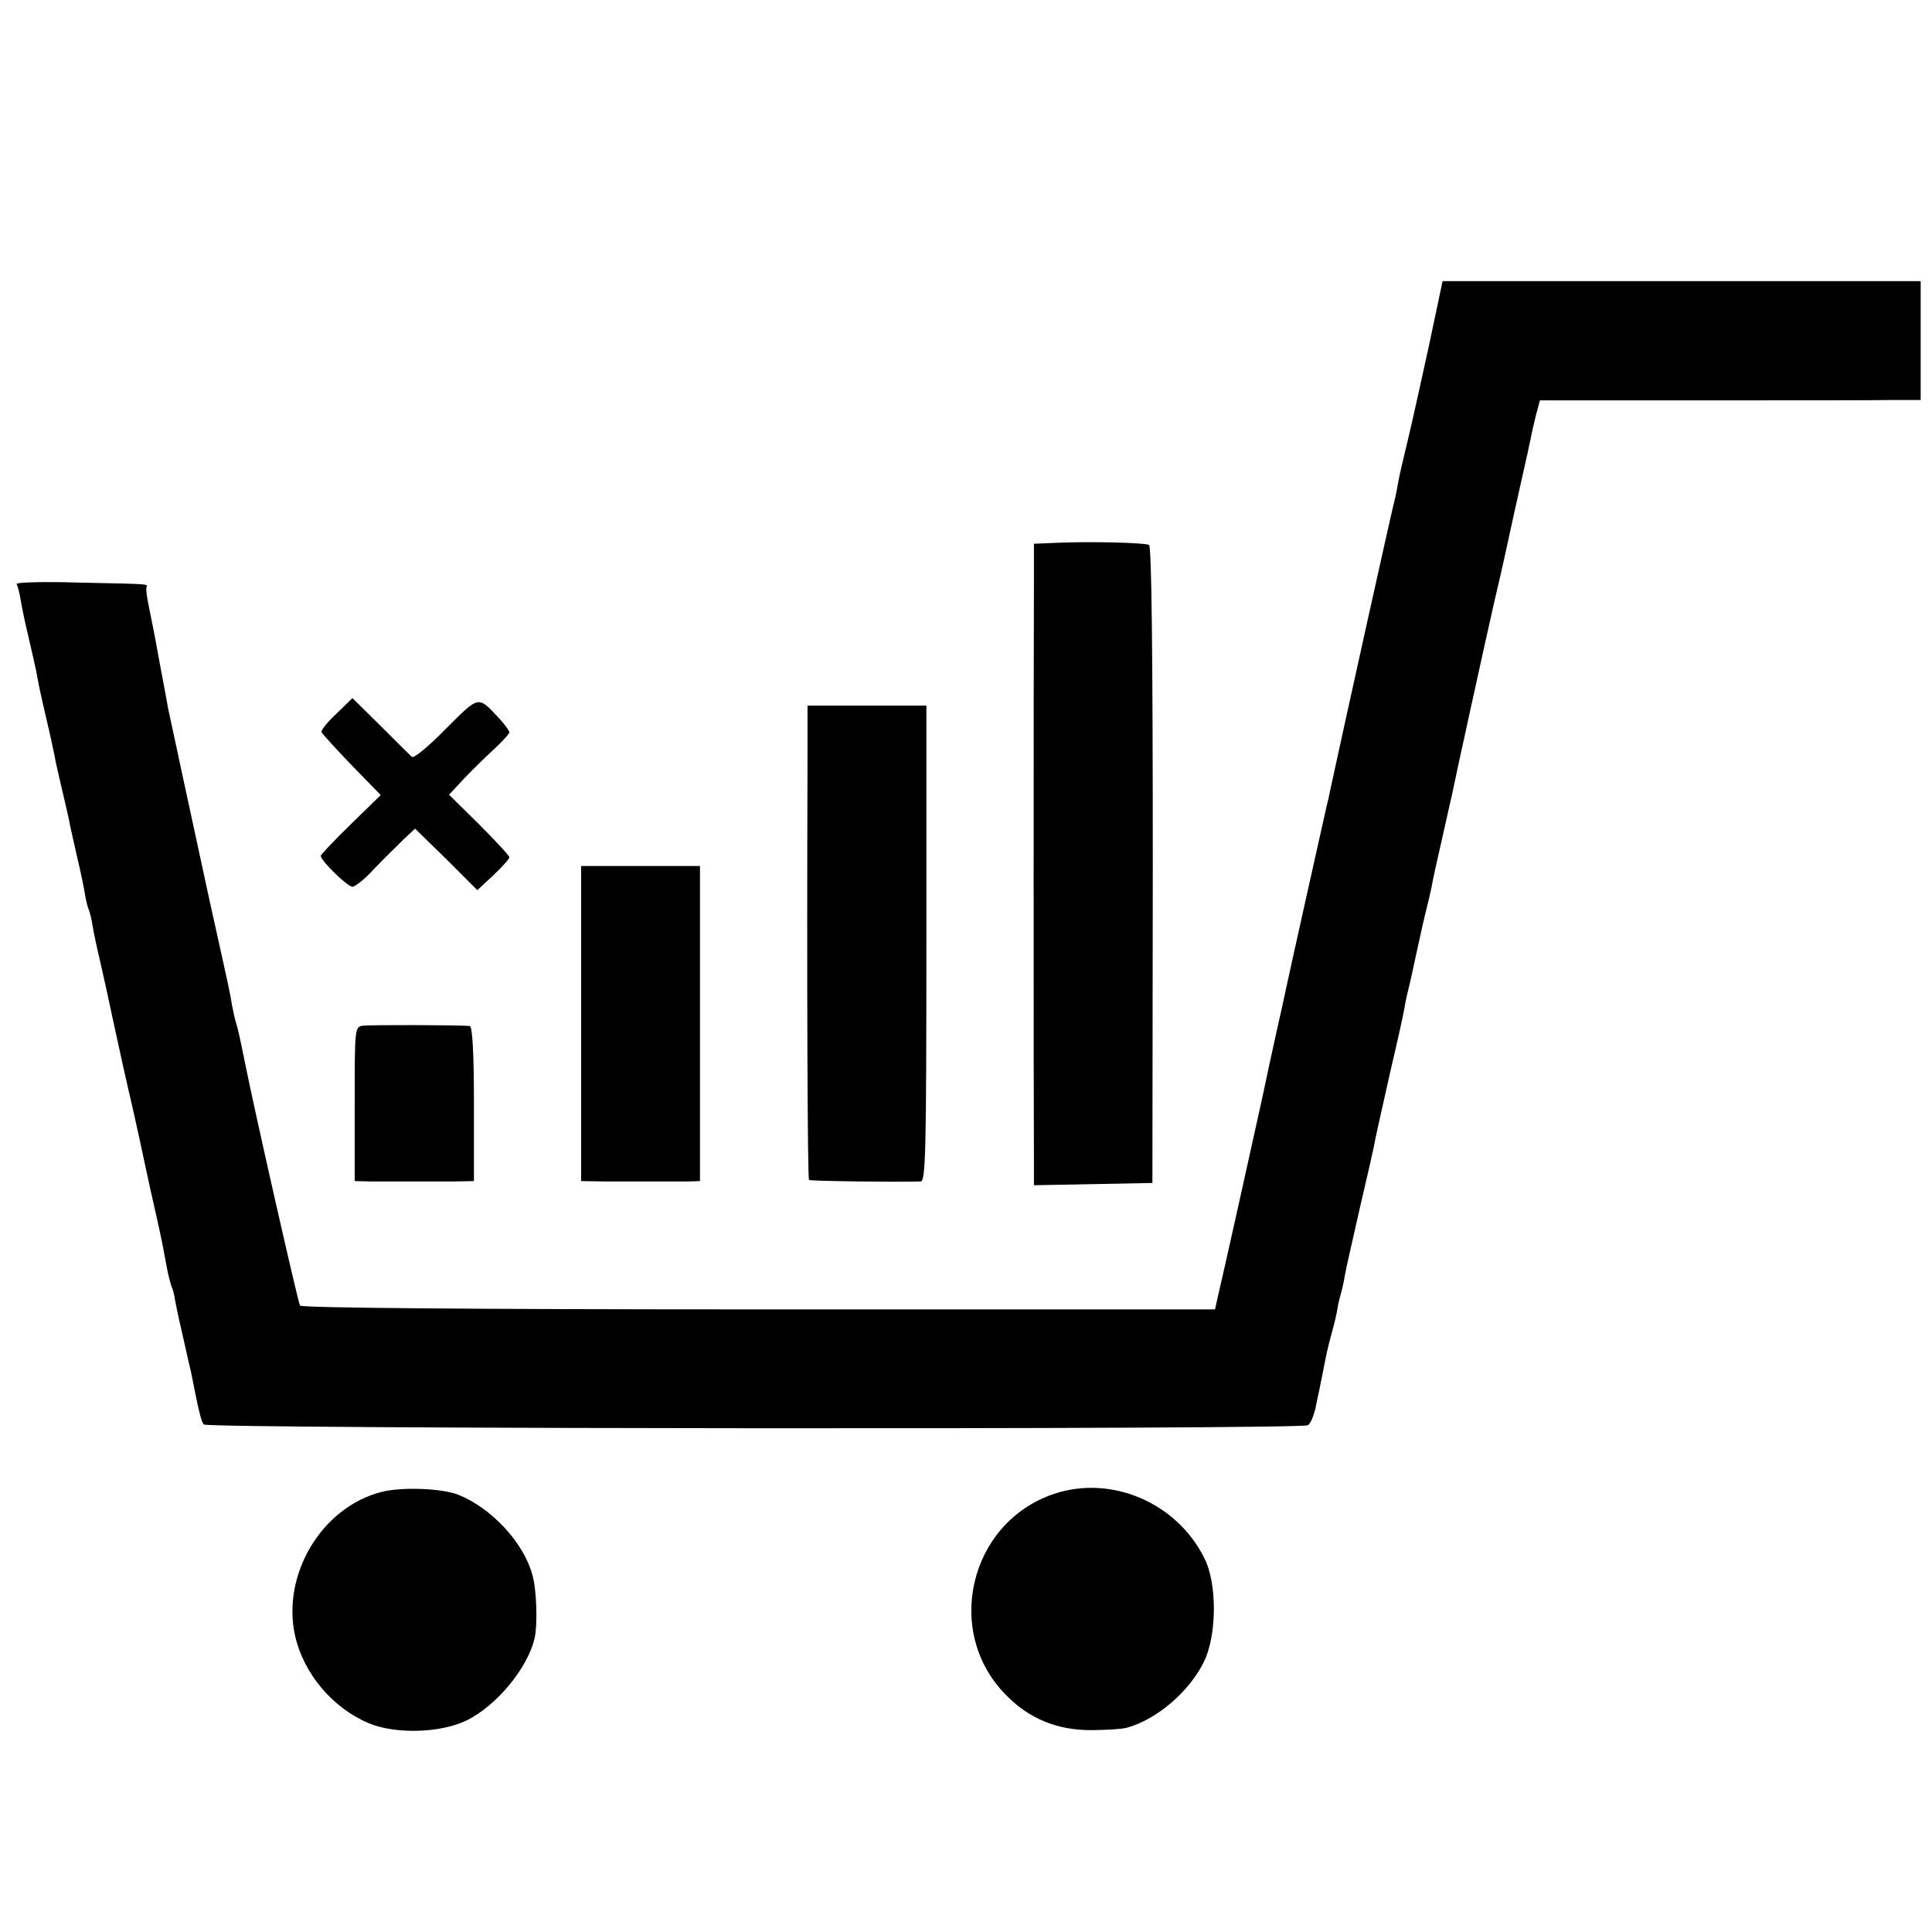
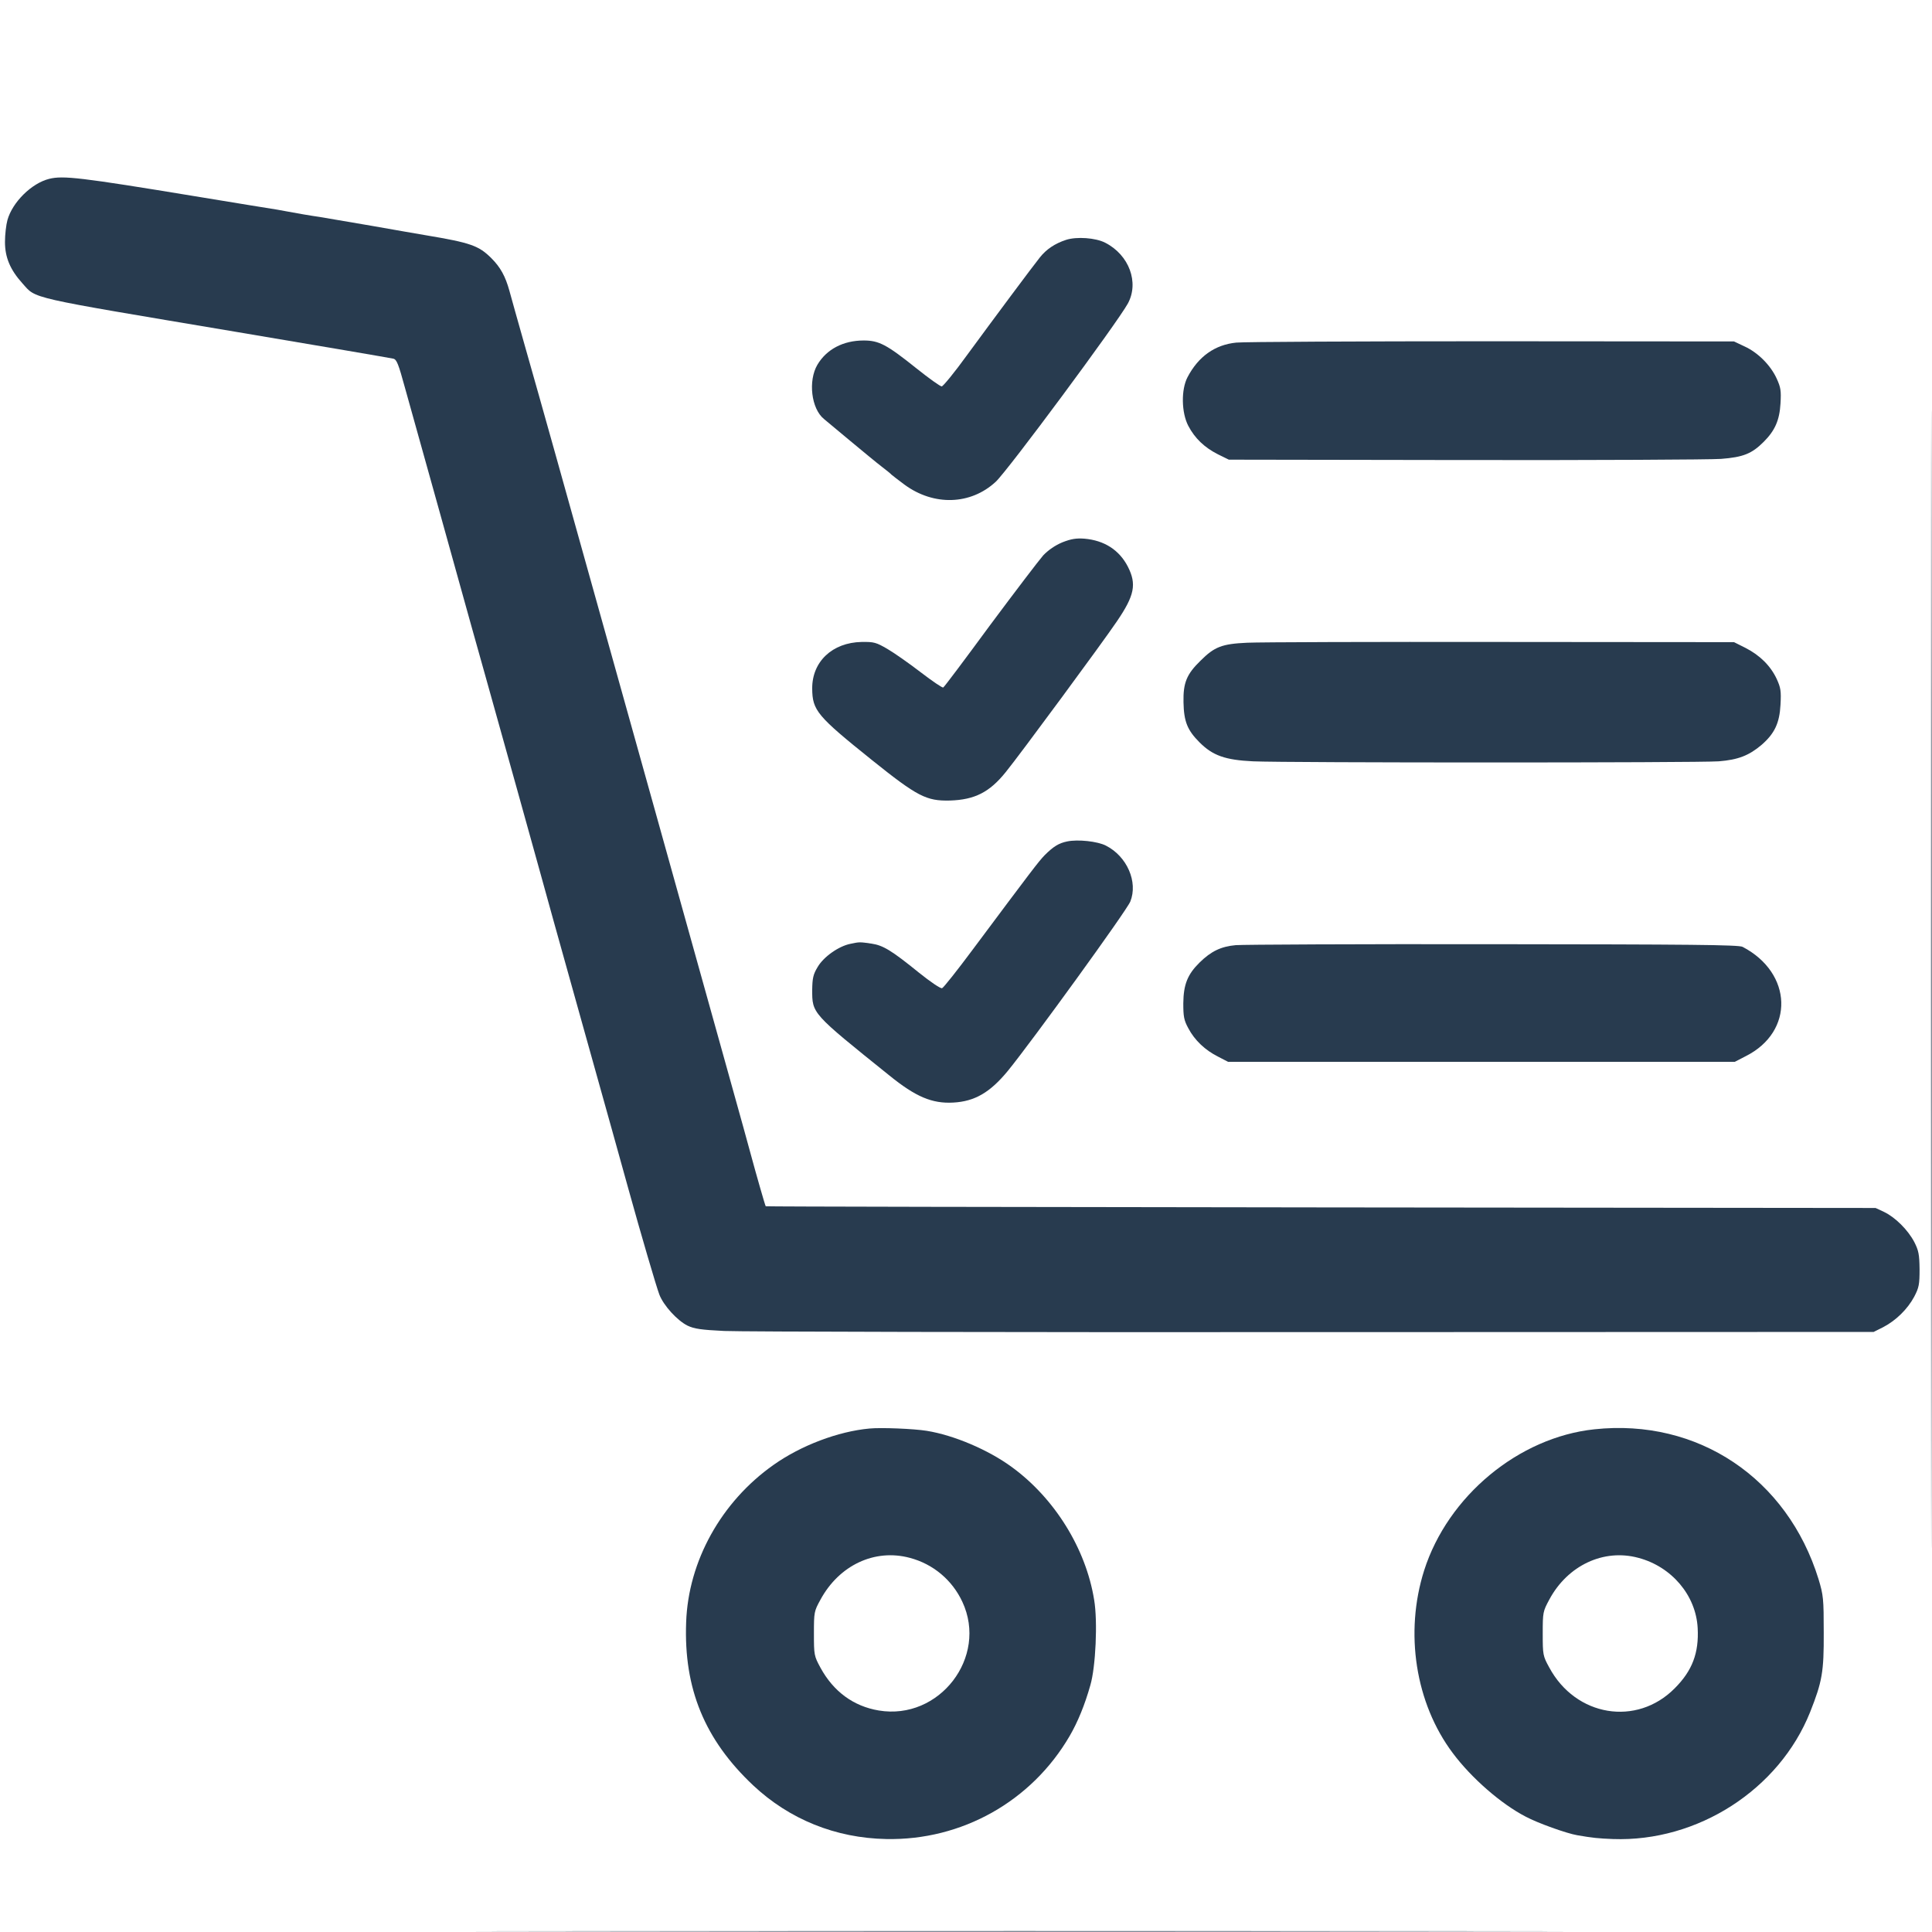
- <svg xmlns="http://www.w3.org/2000/svg" version="1.0" width="512pt" height="512pt" viewBox="0 0 512 512" preserveAspectRatio="xMidYMid meet">
-   <g transform="translate(0,512) scale(0.1,-0.1)" fill="#000000" stroke="none">
-     <path d="M3786 4200 c-21 -96 -46 -209 -56 -250 -10 -41 -21 -88 -24 -105 -3 -16 -7 -39 -10 -50 -6 -20 -138 -617 -171 -770 -2 -11 -6 -29 -9 -40 -10 -44 -102 -456 -110 -495 -3 -14 -12 -56 -21 -95 -20 -92 -21 -94 -40 -185 -10 -47 -111 -501 -120 -537 l-5 -23 -1210 0 c-756 0 -1211 4 -1215 10 -5 8 -120 514 -145 640 -15 74 -19 91 -24 108 -3 9 -8 31 -11 47 -6 37 -3 23 -60 280 -53 245 -101 467 -110 510 -3 17 -7 41 -10 55 -3 14 -9 50 -15 80 -10 57 -15 80 -27 140 -4 19 -6 38 -5 43 3 10 16 9 -176 13 -95 3 -171 1 -168 -4 3 -5 8 -24 11 -43 3 -19 12 -62 20 -95 8 -34 17 -74 20 -88 3 -14 7 -38 10 -52 3 -14 12 -54 20 -88 8 -33 16 -72 19 -86 2 -14 12 -56 21 -95 9 -38 19 -81 21 -94 3 -12 11 -51 19 -85 8 -33 17 -76 20 -95 3 -19 8 -37 10 -41 2 -4 7 -22 10 -41 3 -19 12 -62 20 -95 8 -34 16 -73 19 -85 4 -20 17 -79 41 -189 2 -8 12 -55 24 -105 11 -49 27 -121 35 -160 8 -38 22 -101 31 -140 15 -67 17 -80 30 -149 4 -16 8 -33 10 -36 2 -4 7 -20 9 -36 7 -37 12 -57 26 -119 6 -27 13 -59 16 -70 21 -107 27 -131 34 -140 10 -12 2908 -14 2926 -2 7 4 15 24 20 44 4 21 8 40 9 43 1 6 13 65 19 95 2 11 9 40 16 65 7 25 13 52 14 60 1 8 5 26 9 40 4 14 9 36 11 50 2 14 21 95 40 180 20 85 39 168 41 183 3 15 21 94 39 175 19 81 37 161 39 177 3 17 8 39 11 50 3 11 12 54 21 95 9 41 20 91 25 110 5 19 11 46 14 60 2 14 14 68 26 120 12 52 23 104 26 115 10 50 87 401 114 520 12 50 23 100 26 113 4 20 44 201 59 267 3 11 7 34 11 50 3 17 10 47 15 67 l10 37 432 0 c237 0 465 0 505 1 l72 0 0 158 0 157 -633 0 -634 0 -37 -175z" />
-     <path d="M2813 3682 l-73 -3 0 -117 c-1 -143 -1 -1420 0 -1515 l0 -68 157 3 157 3 1 844 c0 553 -3 845 -10 847 -15 6 -150 9 -232 6z" />
-     <path d="M892 3229 c-24 -22 -42 -45 -40 -49 2 -5 38 -44 80 -88 l77 -79 -79 -77 c-44 -43 -80 -81 -80 -84 1 -14 71 -82 84 -82 7 0 34 21 58 48 25 26 60 60 77 77 l31 29 83 -81 82 -82 43 40 c23 22 42 43 42 47 0 4 -36 43 -80 87 l-80 79 42 45 c24 25 60 60 81 79 20 19 37 38 37 41 0 4 -12 21 -27 37 -57 61 -52 62 -142 -28 -44 -45 -84 -78 -89 -74 -4 3 -41 40 -82 81 l-76 75 -42 -41z" />
-     <path d="M2140 3108 c-2 -605 0 -1111 4 -1115 3 -3 227 -6 296 -4 13 1 15 78 15 631 l0 630 -157 0 -158 0 0 -142z" />
-     <path d="M1540 2408 l0 -418 65 -1 c36 0 92 0 125 0 33 0 75 0 93 0 l32 1 0 417 0 418 -158 0 -157 0 0 -417z" />
-     <path d="M963 2402 c-23 -3 -23 -3 -23 -208 l0 -204 45 -1 c25 0 72 0 105 0 33 0 84 0 113 0 l53 1 0 205 c0 133 -4 205 -11 206 -36 3 -264 3 -282 1z" />
-     <path d="M1010 1166 c-158 -41 -264 -219 -228 -381 23 -101 100 -192 196 -232 70 -29 188 -26 257 7 80 38 165 141 182 220 8 37 5 129 -6 166 -23 86 -109 178 -197 213 -44 17 -150 21 -204 7z" />
-     <path d="M2793 1161 c-225 -76 -293 -367 -126 -534 61 -62 135 -92 223 -92 41 0 84 3 95 6 79 21 166 95 205 174 35 70 36 208 2 275 -73 148 -247 222 -399 171z" />
+ <svg xmlns="http://www.w3.org/2000/svg" version="1.0" width="1010pt" height="1010pt" viewBox="0 0 1010 1010" preserveAspectRatio="xMidYMid meet">
+   <g transform="translate(0,1010) scale(0.1,-0.1)" fill="#283b4f" stroke="none">
+     <path d="M10095 4980 c0 -2648 1 -3732 2 -2407 2 1324 2 3490 0 4815 -1 1324 -2 240 -2 -2408z" />
+     <path d="M257 9165 c-92 -23 -192 -122 -218 -215 -7 -25 -13 -76 -13 -115 0 -80 27 -145 91 -216 75 -83 12 -68 1118 -254 440 -74 809 -137 821 -140 18 -4 27 -28 61 -152 23 -82 107 -383 187 -670 80 -287 152 -546 160 -575 8 -29 40 -143 71 -253 74 -264 273 -977 290 -1040 7 -27 106 -383 220 -790 114 -407 222 -794 240 -860 67 -242 146 -511 162 -553 22 -57 93 -135 147 -162 36 -17 71 -22 192 -28 82 -4 1467 -7 3079 -6 l2930 1 50 25 c67 35 127 94 162 159 25 48 28 64 28 144 -1 78 -5 97 -27 141 -34 65 -100 130 -158 158 l-45 21 -2900 3 c-1595 2 -2901 4 -2902 6 -3 3 -51 171 -78 271 -12 48 -183 658 -500 1795 -79 283 -214 765 -299 1070 -177 634 -289 1035 -383 1365 -36 127 -72 255 -80 285 -21 76 -47 123 -94 170 -66 66 -109 81 -342 120 -29 5 -158 27 -287 50 -129 22 -251 43 -270 46 -37 5 -131 21 -166 28 -12 2 -37 7 -55 10 -19 3 -212 34 -429 70 -601 99 -690 109 -763 91z" />
+     <path d="M5573 8846 c-58 -19 -103 -49 -137 -92 -40 -50 -238 -316 -381 -511 -65 -90 -125 -163 -132 -163 -8 0 -68 43 -133 95 -155 124 -195 145 -275 145 -107 0 -194 -46 -242 -127 -49 -84 -32 -229 34 -283 10 -8 72 -60 138 -115 66 -55 140 -116 165 -135 25 -19 47 -37 50 -41 3 -3 34 -27 69 -53 153 -112 345 -106 476 15 63 58 634 829 691 932 60 110 7 254 -118 318 -50 26 -150 33 -205 15z" />
+     <path d="M6463 8309 c-111 -11 -198 -72 -255 -181 -34 -65 -32 -185 4 -254 34 -65 84 -113 155 -149 l57 -28 1235 -2 c680 -1 1282 2 1338 6 116 9 161 27 223 89 59 59 83 113 88 201 4 67 1 84 -20 130 -32 70 -98 136 -168 168 l-55 26 -1265 1 c-696 0 -1298 -3 -1337 -7z" />
+     <path d="M5554 7265 c-38 -16 -73 -40 -100 -68 -22 -25 -147 -189 -278 -365 -130 -177 -240 -324 -245 -326 -4 -3 -57 33 -117 79 -60 46 -138 101 -174 122 -60 35 -71 38 -136 37 -153 -3 -259 -103 -258 -244 1 -114 25 -143 313 -374 237 -190 284 -214 407 -211 129 4 207 43 292 149 71 87 509 681 581 788 92 135 104 194 57 286 -45 87 -123 137 -227 146 -43 3 -69 -1 -115 -19z" />
+     <path d="M6520 6740 c-132 -6 -171 -21 -244 -94 -73 -71 -91 -116 -89 -217 2 -101 20 -146 84 -210 69 -69 134 -92 279 -99 179 -8 2327 -8 2435 0 101 8 158 30 224 86 68 59 94 114 99 210 4 72 1 89 -20 135 -32 68 -87 123 -163 162 l-60 30 -1215 1 c-668 1 -1267 -1 -1330 -4z" />
+     <path d="M5578 5701 c-43 -9 -71 -26 -117 -72 -32 -33 -69 -82 -375 -492 -81 -109 -154 -201 -161 -203 -8 -3 -61 33 -122 82 -142 115 -186 142 -247 151 -63 9 -62 9 -110 -1 -61 -12 -141 -68 -172 -122 -23 -38 -27 -58 -28 -118 0 -125 -4 -121 403 -448 138 -112 224 -148 334 -142 113 6 193 53 286 166 127 156 622 839 640 885 41 102 -17 236 -127 292 -44 23 -148 34 -204 22z" />
+     <path d="M6460 5159 c-77 -7 -129 -32 -189 -91 -63 -62 -84 -115 -85 -213 0 -68 3 -88 26 -130 33 -63 88 -115 156 -149 l52 -27 1325 0 1324 0 58 30 c254 128 245 434 -17 571 -20 11 -277 13 -1305 14 -704 1 -1309 -2 -1345 -5z" />
+     <path d="M4545 2632 c-163 -15 -357 -88 -501 -190 -274 -193 -446 -504 -457 -823 -13 -347 97 -614 351 -853 189 -177 430 -275 695 -280 395 -8 760 197 959 539 42 72 79 162 108 265 28 95 39 333 20 446 -43 268 -207 532 -431 695 -123 90 -302 166 -444 189 -68 11 -240 18 -300 12z m211 -676 c122 -32 222 -116 275 -230 135 -289 -120 -621 -437 -568 -132 22 -237 99 -305 224 -33 61 -34 66 -34 178 0 112 1 117 34 177 98 181 284 268 467 219z" />
+     <path d="M8335 2628 c-396 -42 -766 -349 -890 -738 -103 -325 -46 -694 150 -955 97 -130 253 -266 381 -332 61 -33 215 -88 269 -97 80 -14 111 -17 187 -20 442 -16 869 258 1031 664 63 159 72 210 71 415 0 178 -2 196 -27 279 -163 528 -631 842 -1172 784z m230 -672 c174 -46 301 -196 310 -367 7 -130 -28 -223 -120 -315 -199 -201 -518 -148 -656 109 -33 60 -34 66 -34 177 0 112 1 116 35 179 96 178 284 266 465 217z" />
+     <path d="M3027 3 c1267 -2 3339 -2 4605 0 1267 1 231 2 -2302 2 -2533 0 -3569 -1 -2303 -2z" />
  </g>
</svg>
